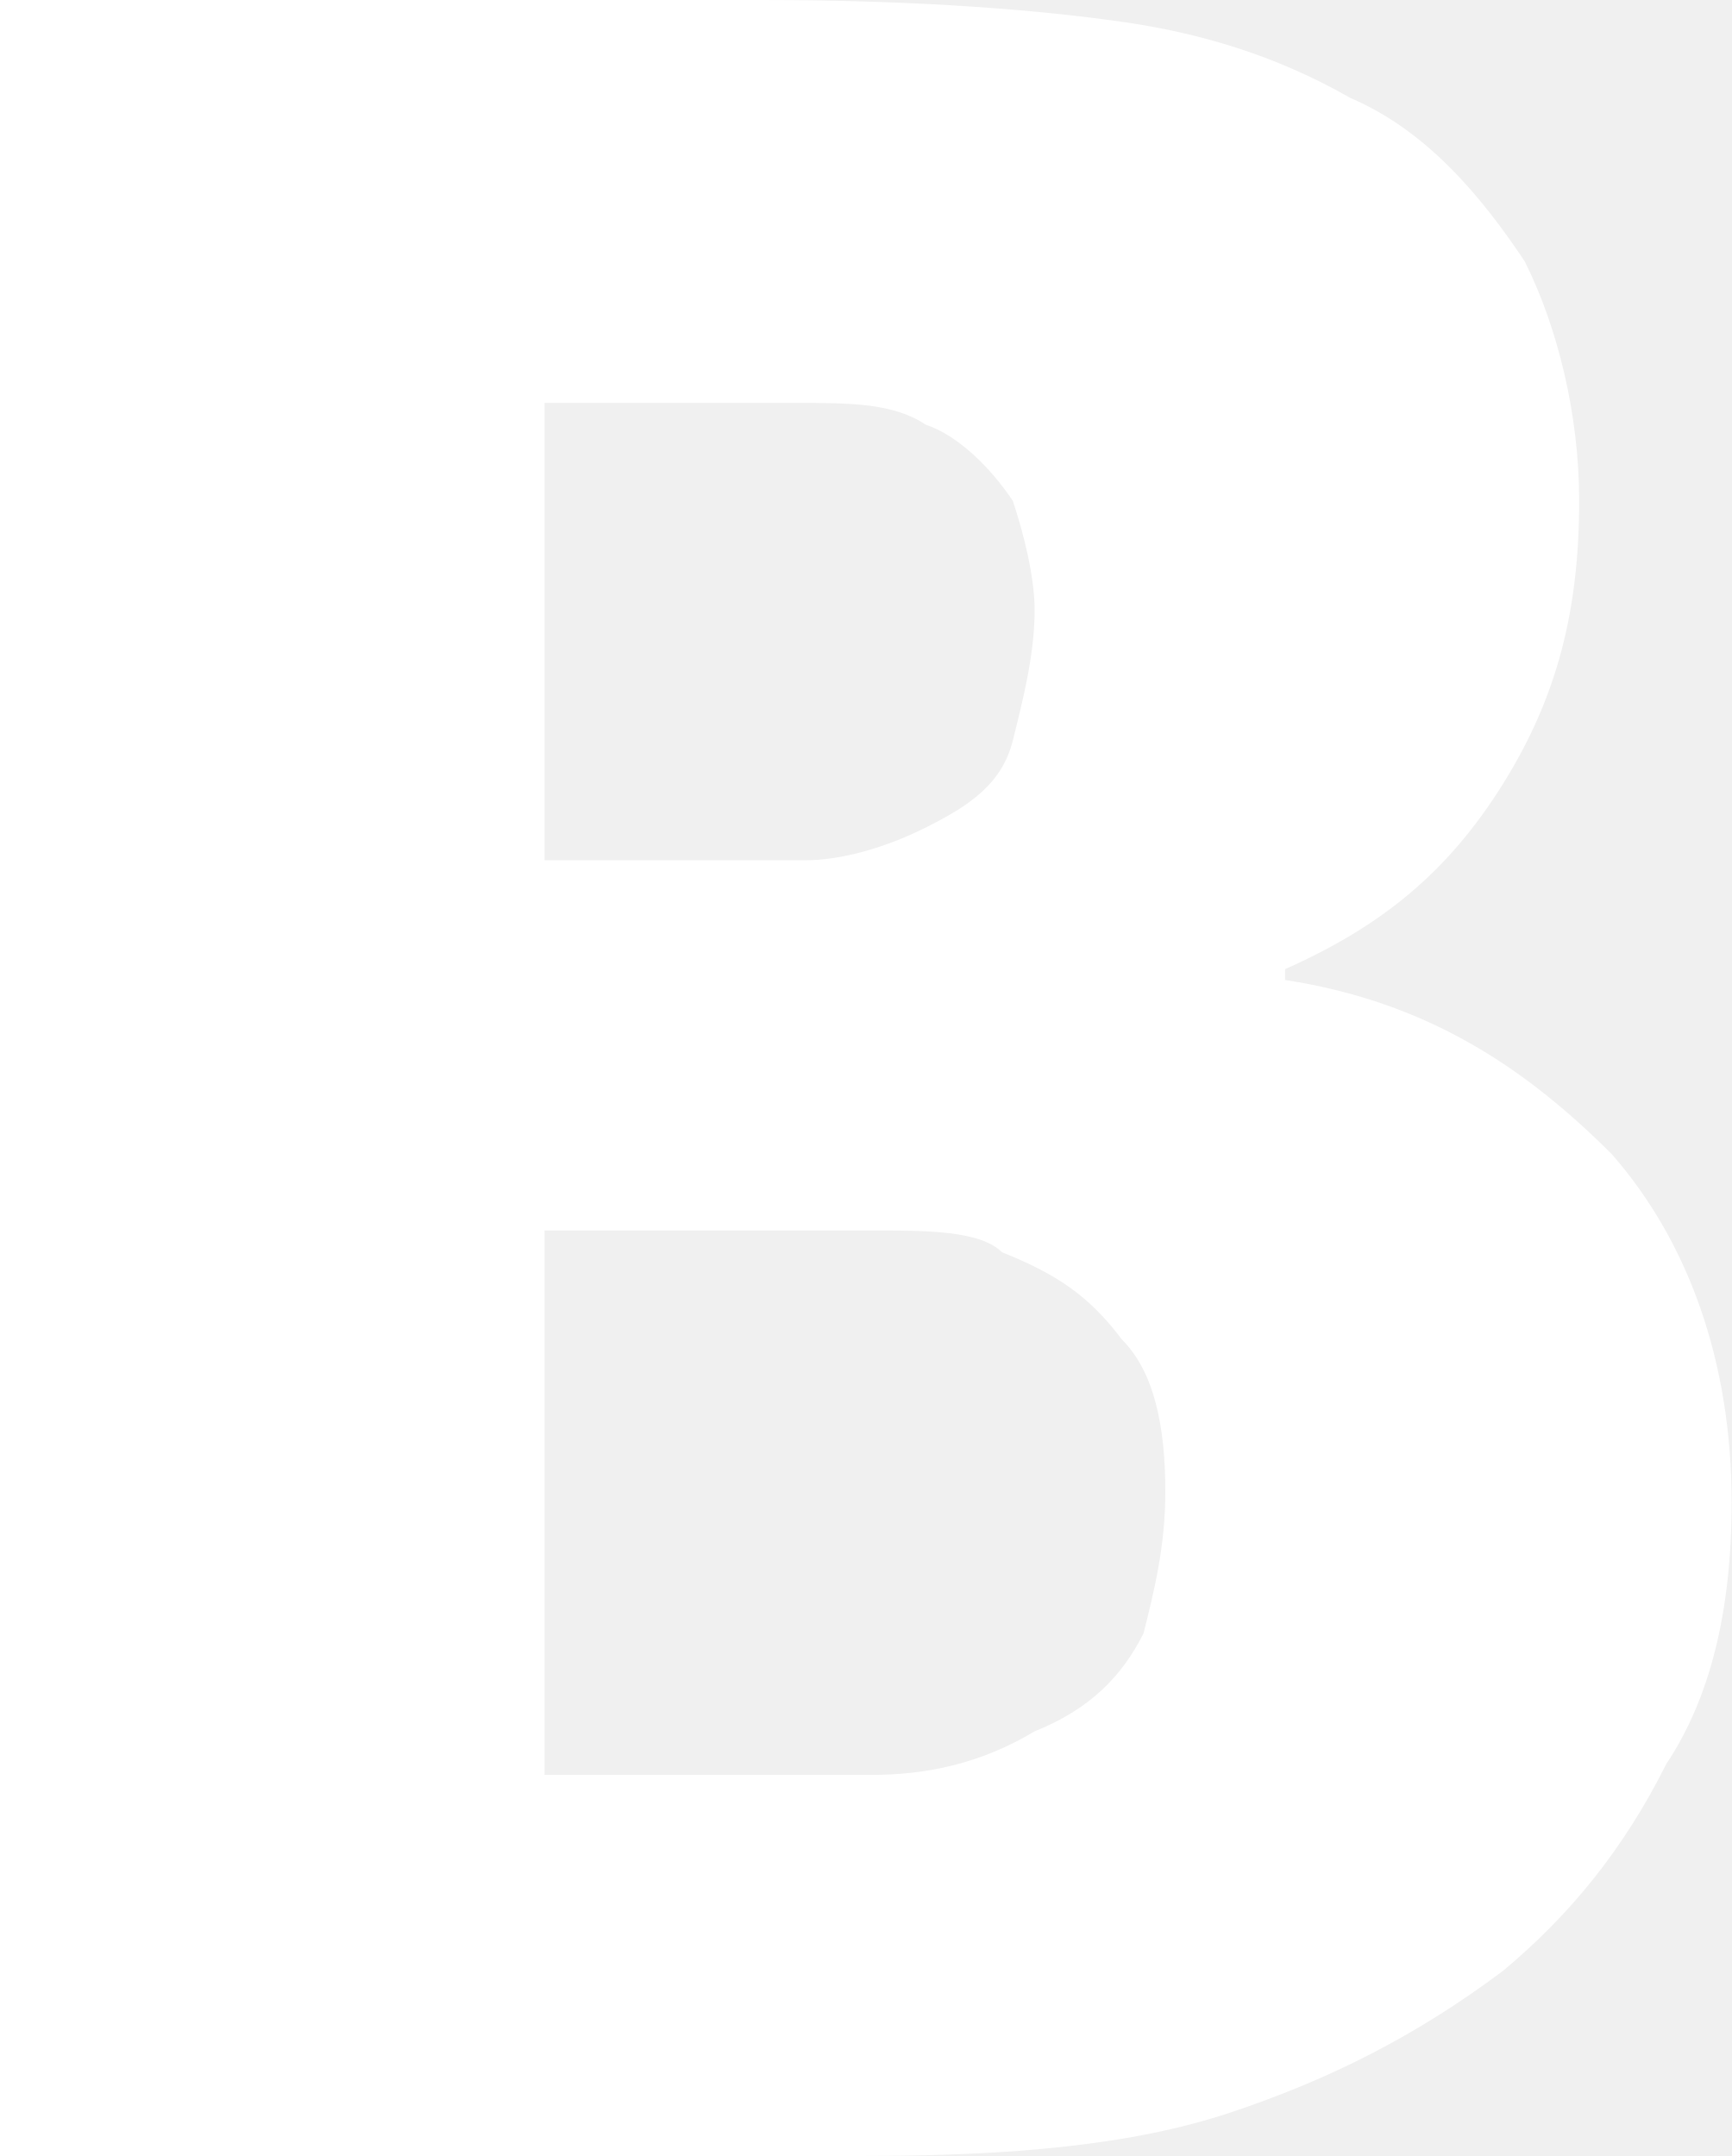
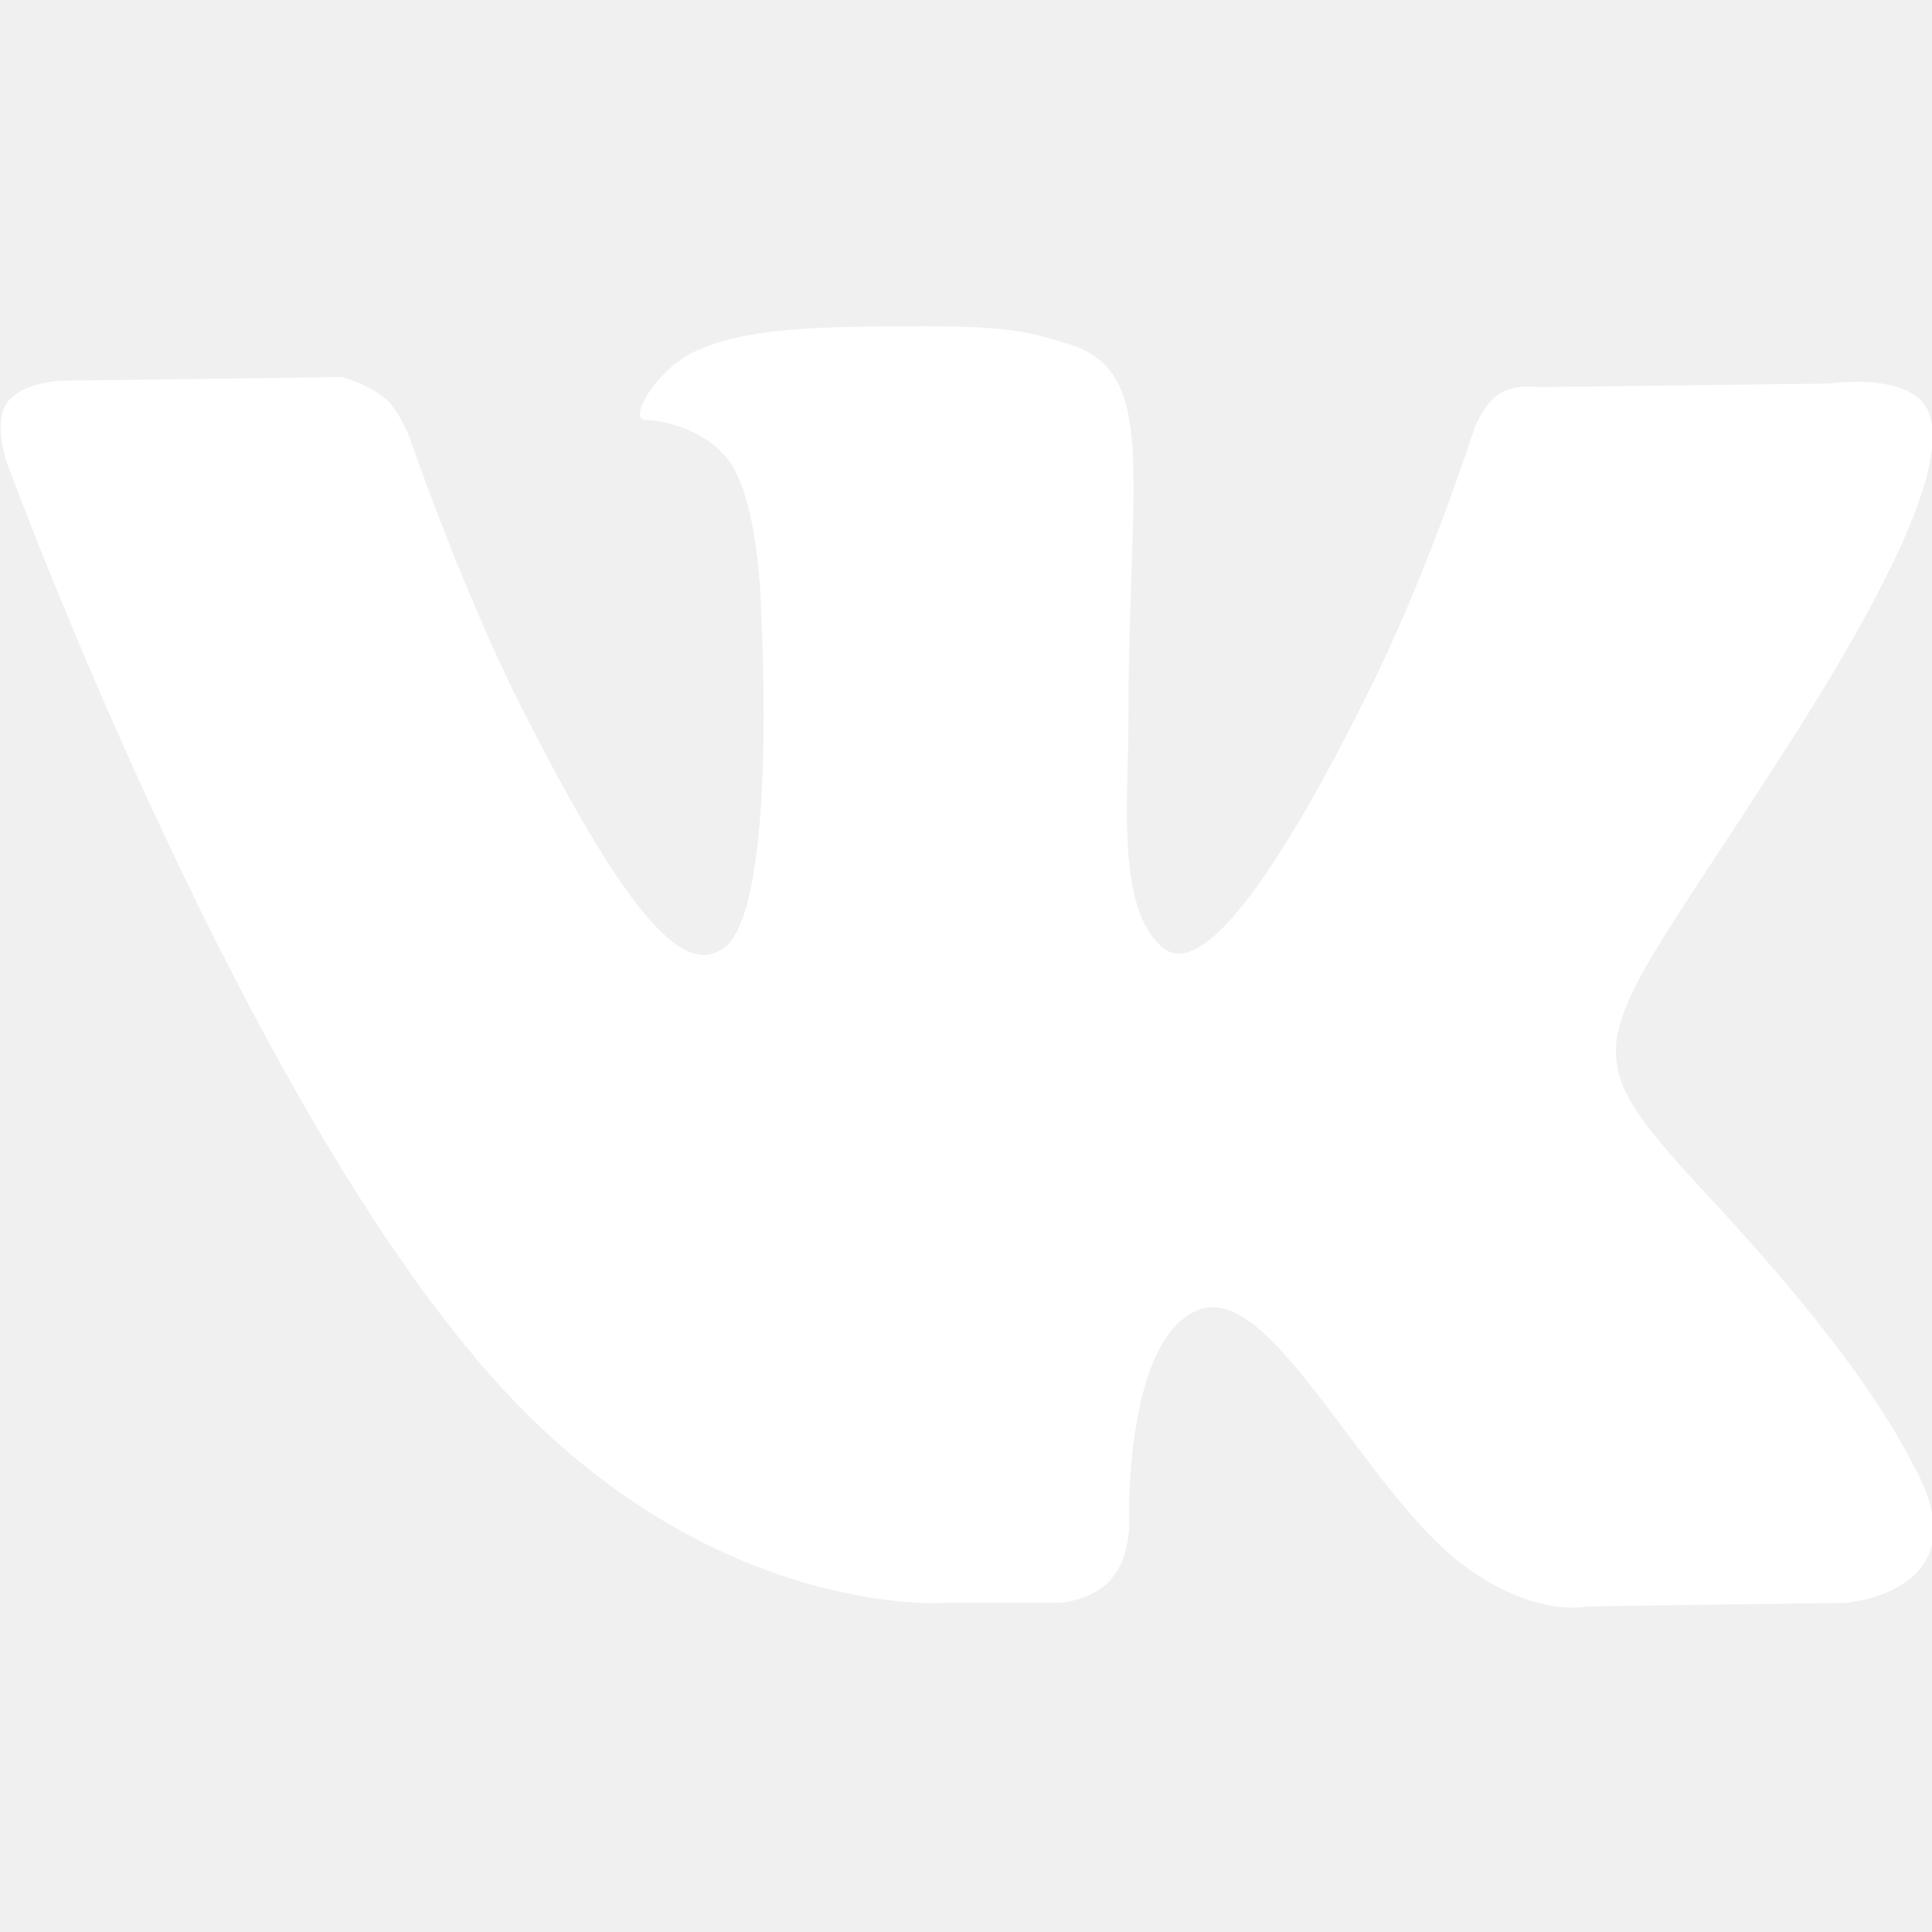
- <svg xmlns="http://www.w3.org/2000/svg" version="1.1" id="Слой_1" x="0px" y="0px" viewBox="0 0 15.9 19.8" enable-background="new 0 0 15.9 19.8" xml:space="preserve">
-   <path id="_x31__2_" fill-rule="evenodd" clip-rule="evenodd" fill="#FFFFFF" d="M15.9,13.8c0-1.3-0.4-2.4-1.1-3.2  C14,9.8,13.1,9.2,11.8,9V8.9c0.9-0.4,1.5-0.9,2-1.7c0.5-0.8,0.7-1.6,0.7-2.6c0-0.8-0.2-1.6-0.5-2.2c-0.4-0.6-0.9-1.2-1.6-1.5  c-0.7-0.4-1.4-0.6-2.1-0.7C9.6,0.1,8.5,0,7,0H0v19.8h7.9c1.4,0,2.5-0.1,3.4-0.4c0.9-0.3,1.7-0.7,2.5-1.3c0.6-0.5,1.1-1.1,1.5-1.9  C15.7,15.6,15.9,14.8,15.9,13.8L15.9,13.8z M9.5,5.6c0-0.3-0.1-0.7-0.2-1C9.1,4.3,8.8,4,8.5,3.9C8.2,3.7,7.8,3.7,7.3,3.7  c-0.5,0-1.1,0-2,0H5v4.2h0.6c0.9,0,1.5,0,1.8,0c0.3,0,0.7-0.1,1.1-0.3c0.4-0.2,0.7-0.4,0.8-0.8C9.4,6.4,9.5,6,9.5,5.6L9.5,5.6z   M10.7,13.7c0-0.6-0.1-1.1-0.4-1.4c-0.3-0.4-0.6-0.6-1.1-0.8C9,11.3,8.5,11.3,8,11.3c-0.5,0-1.2,0-2.1,0H5v5h0.3c1.3,0,2.2,0,2.7,0  c0.5,0,1-0.1,1.5-0.4c0.5-0.2,0.8-0.5,1-0.9C10.6,14.6,10.7,14.2,10.7,13.7z" />
+ <svg xmlns="http://www.w3.org/2000/svg" version="1.1" id="Слой_1" x="0px" y="0px" viewBox="0 0 270 270" enable-background="new 0 0 270 270" xml:space="preserve">
+   <path fill="#FFFFFF" d="M132.1,224h16.2c0,0,5-0.5,7.2-3.6c2.7-3.2,2.3-8.6,2.3-8.6s-0.5-25.2,9.9-28.8c9.9-3.6,22.5,24.3,36.1,35.2  c10.4,8.1,18,6.3,18,6.3l36.1-0.5c0,0,18.9-1.4,9.9-18.5c-0.9-1.4-5.4-12.6-27-36.1c-22.5-24.3-19.4-20.7,7.7-63.1  c16.7-25.7,23.4-41.5,21.2-48.2c-1.8-6.3-14-4.5-14-4.5L215,54.1c0,0-3.2-0.5-5.4,0.9c-2.3,1.4-3.6,5-3.6,5s-6.3,19.8-14.9,37  c-18,36.1-25.2,37.9-28.4,35.6c-6.8-5.4-5-20.7-5-32c0-34.7,4.5-49.1-9-52.7c-4.5-1.4-7.7-2.3-18.9-2.3c-14.4,0-26.6,0-33.8,4.1  c-4.5,2.7-8.1,8.6-5.9,9c2.7,0,9,1.4,12.2,6.3c4.1,6.8,4.1,21.6,4.1,21.6s2.3,41-5.4,46c-5.4,3.6-13.1-3.6-29.3-36.1  c-8.1-16.7-14.4-35.2-14.4-35.2s-1.4-3.6-3.2-5.4c-2.7-2.3-6.3-3.2-6.3-3.2L9,53.2c0,0-5.9,0-8.1,3.2c-1.8,2.7,0,8.1,0,8.1  s30.2,82.5,64.5,124C96.5,226.7,132.1,224,132.1,224L132.1,224z" />
</svg>
